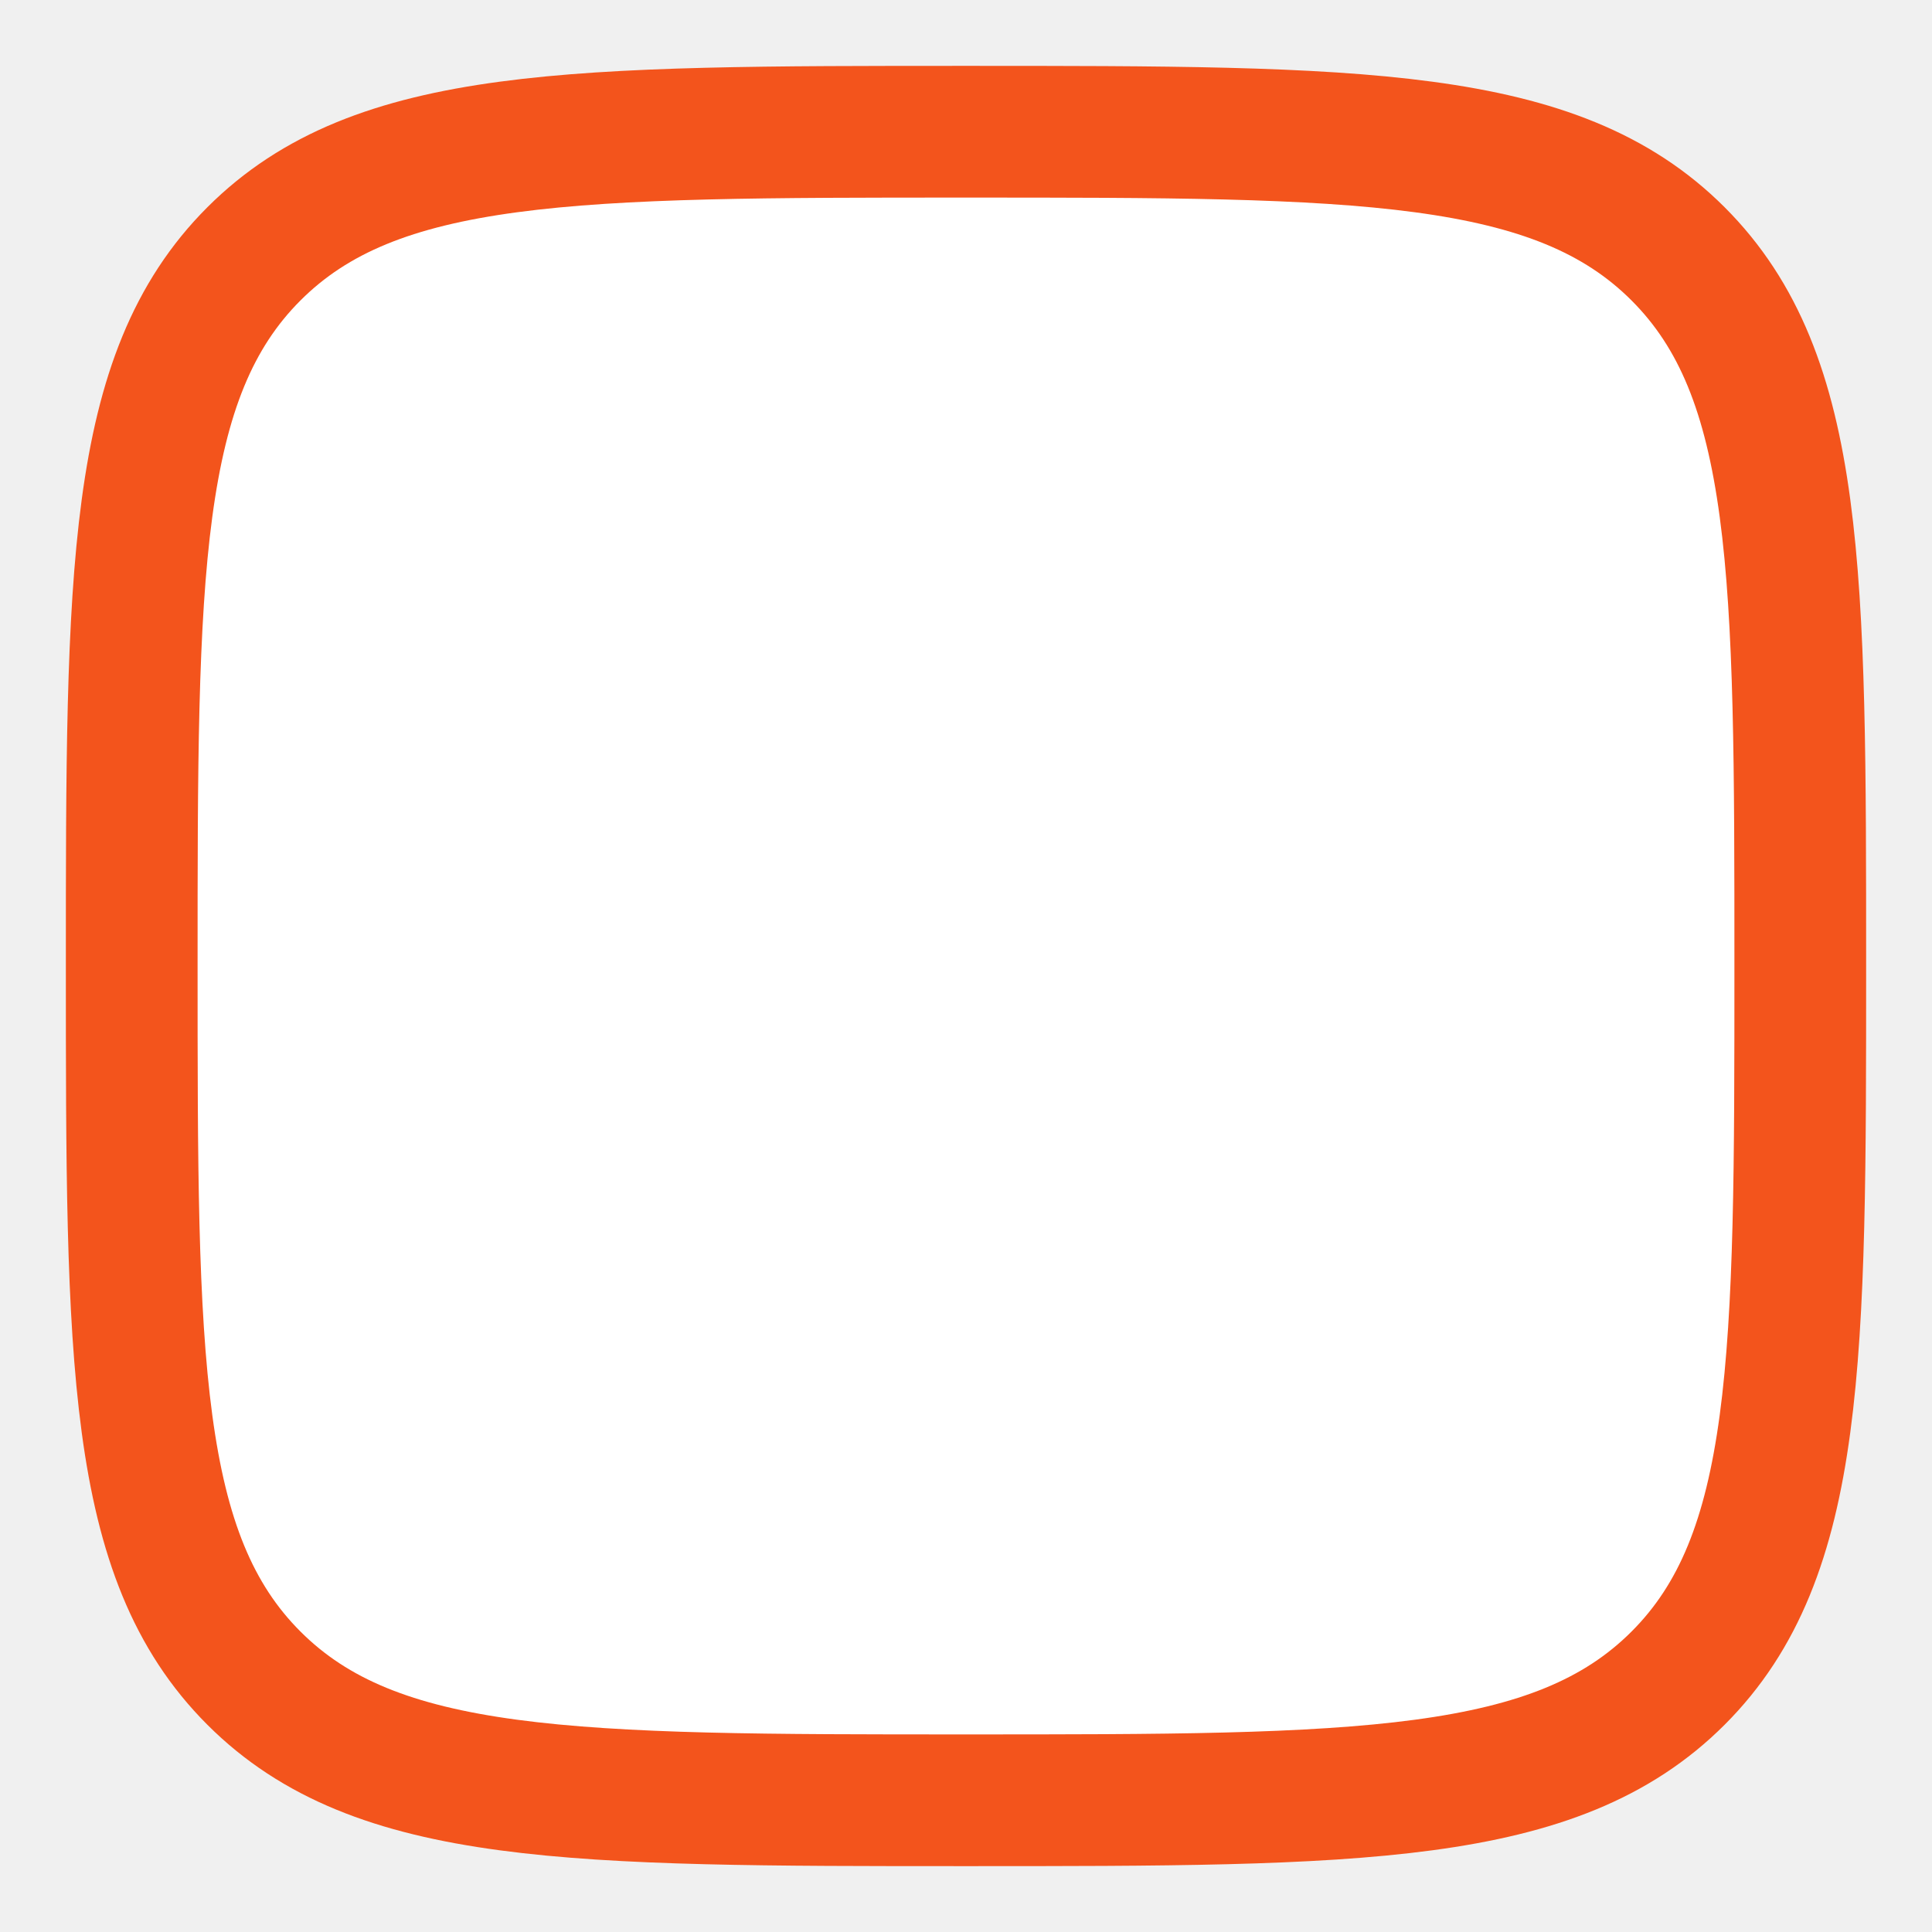
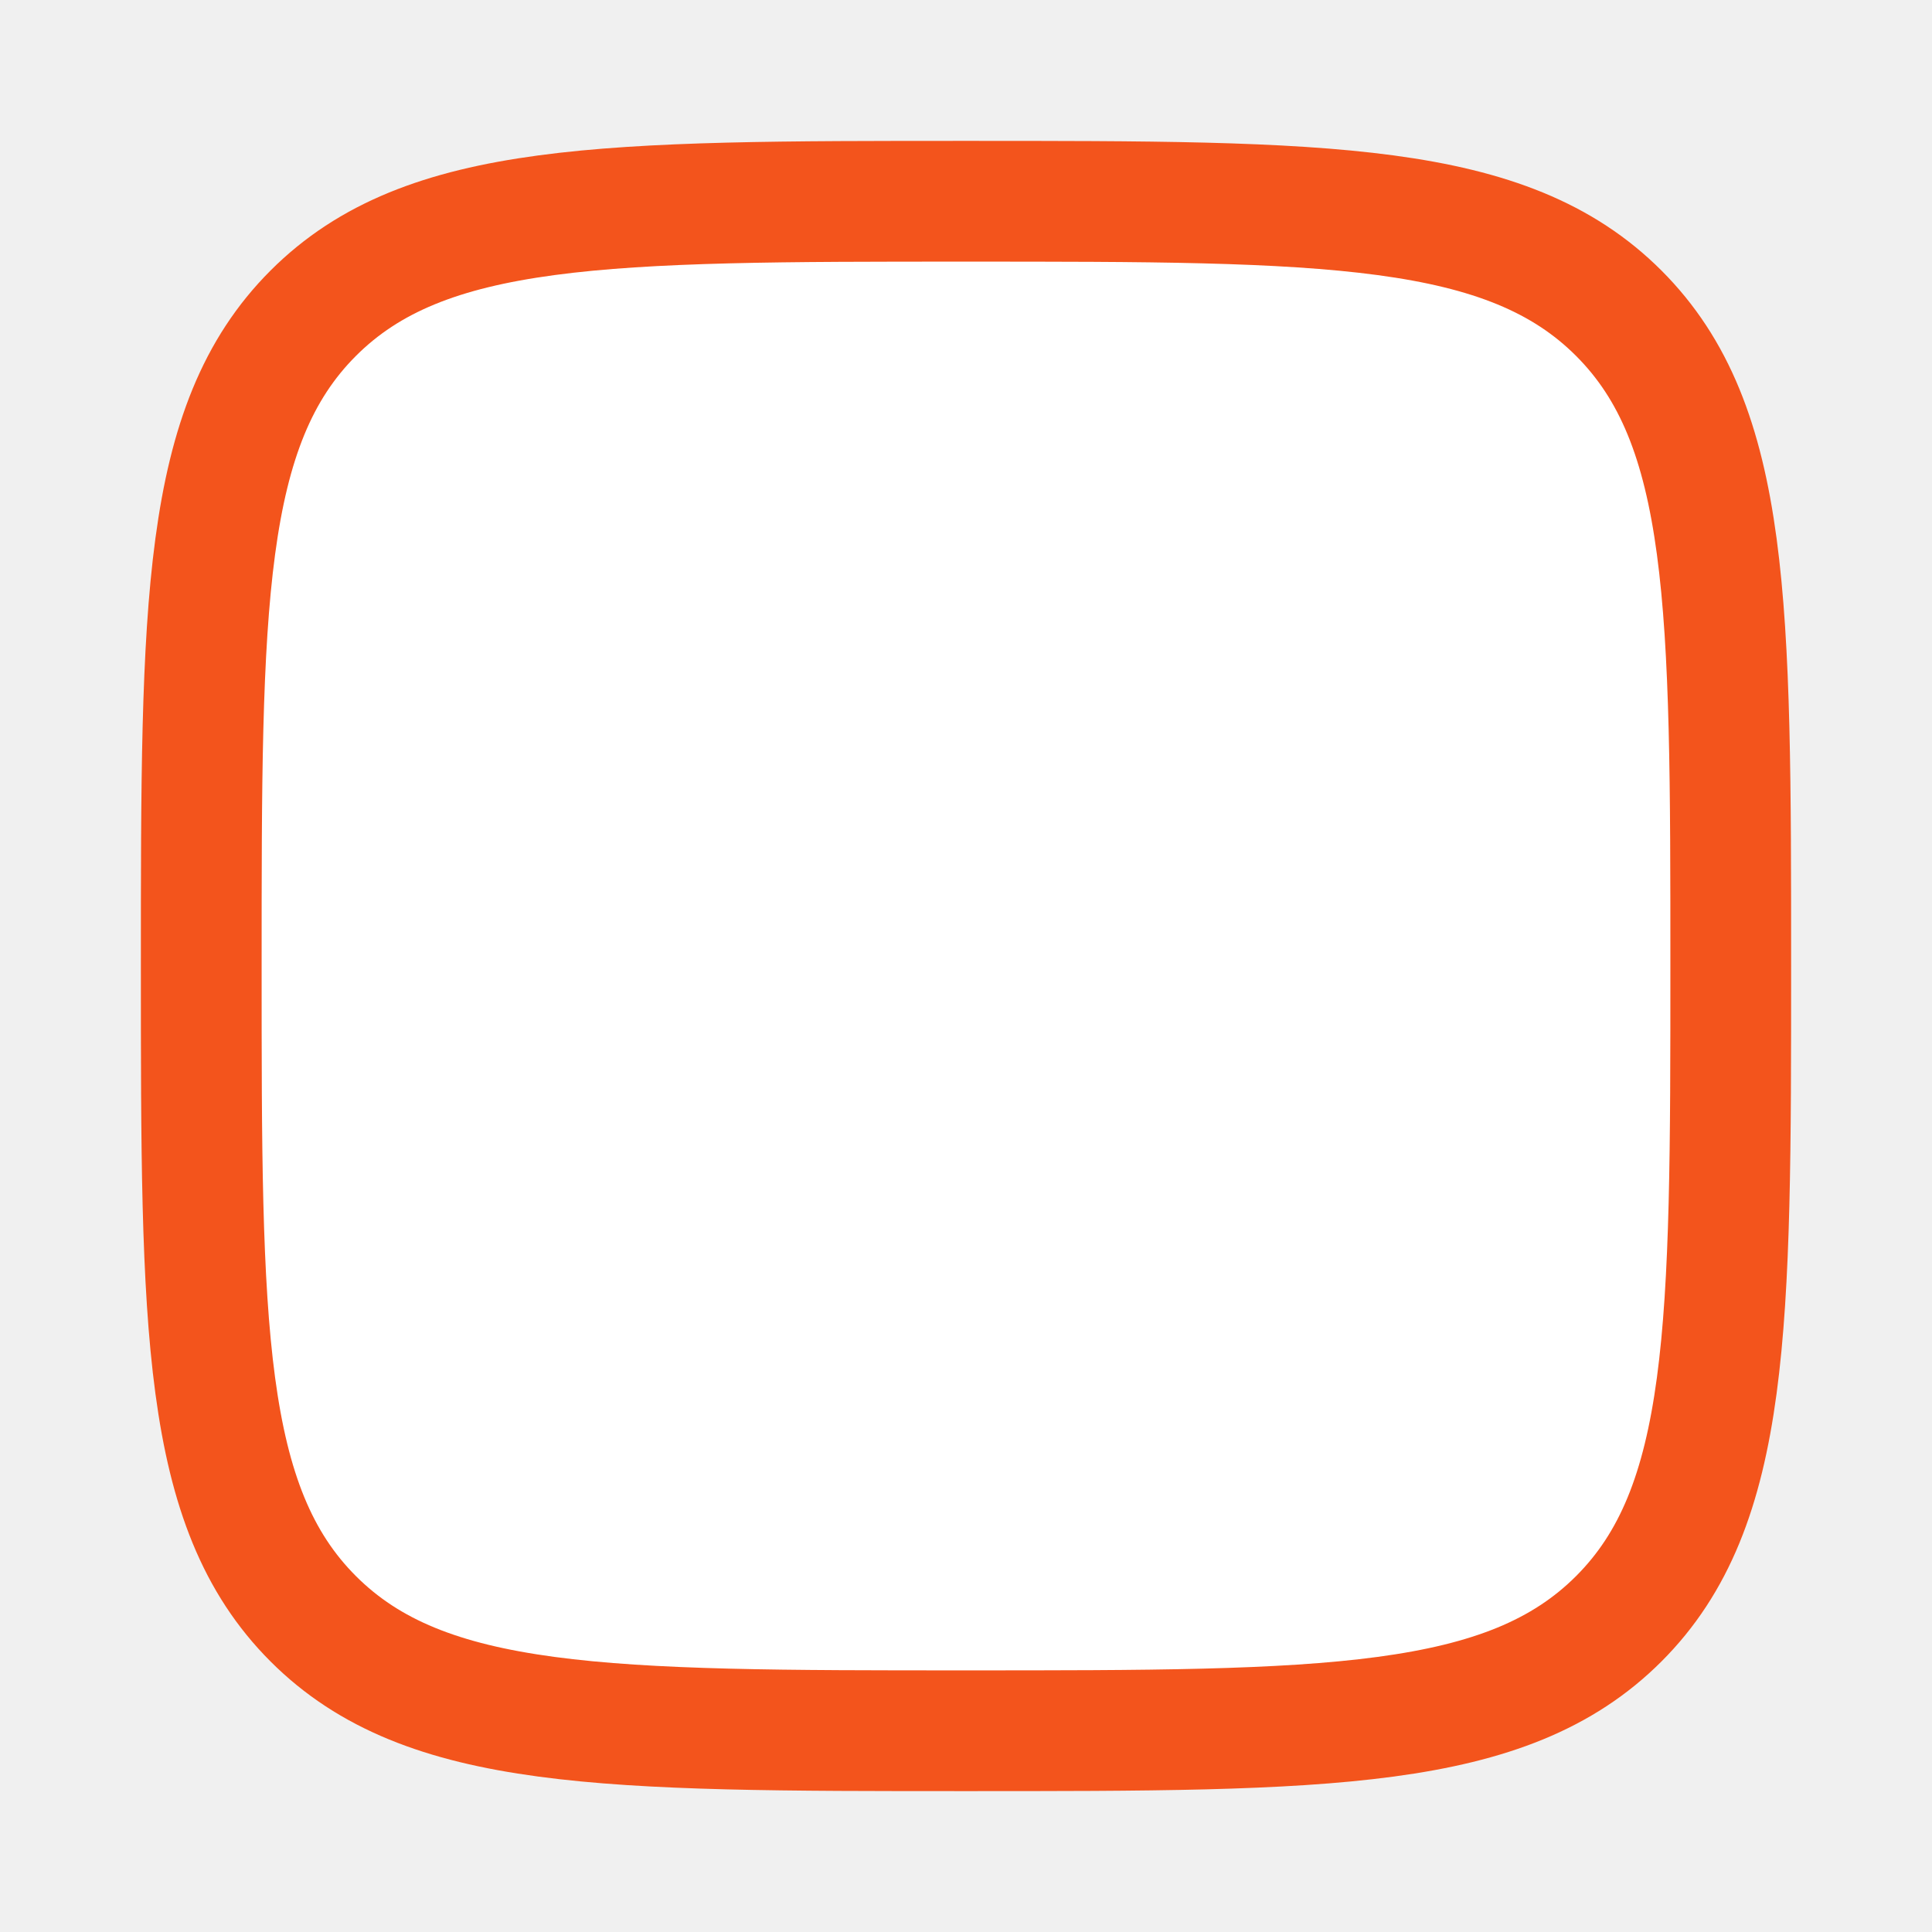
- <svg xmlns="http://www.w3.org/2000/svg" width="22" height="22" viewBox="0 0 22 22" fill="none">
-   <path d="M1.5 11C1.5 6.522 1.5 4.282 2.891 2.891C4.282 1.5 6.522 1.5 11 1.5C15.478 1.5 17.718 1.5 19.109 2.891C20.5 4.282 20.5 6.522 20.5 11C20.5 15.478 20.5 17.718 19.109 19.109C17.718 20.5 15.478 20.5 11 20.5C6.522 20.5 4.282 20.5 2.891 19.109C1.5 17.718 1.5 15.478 1.5 11Z" fill="white" stroke="#F3541C" stroke-width="1.5" />
+ <svg xmlns="http://www.w3.org/2000/svg" width="24" height="24" viewBox="0 0 24 24" fill="none">
+   <path d="M2.5 12C2.5 7.522 2.5 5.282 3.891 3.891C5.282 2.5 7.522 2.5 12 2.5C16.478 2.5 18.718 2.5 20.109 3.891C21.5 5.282 21.5 7.522 21.5 12C21.5 16.478 21.5 18.718 20.109 20.109C18.718 21.5 16.478 21.5 12 21.5C7.522 21.5 5.282 21.5 3.891 20.109C2.5 18.718 2.5 16.478 2.5 12Z" fill="white" stroke="#F3541C" stroke-width="1.5" />
</svg>
